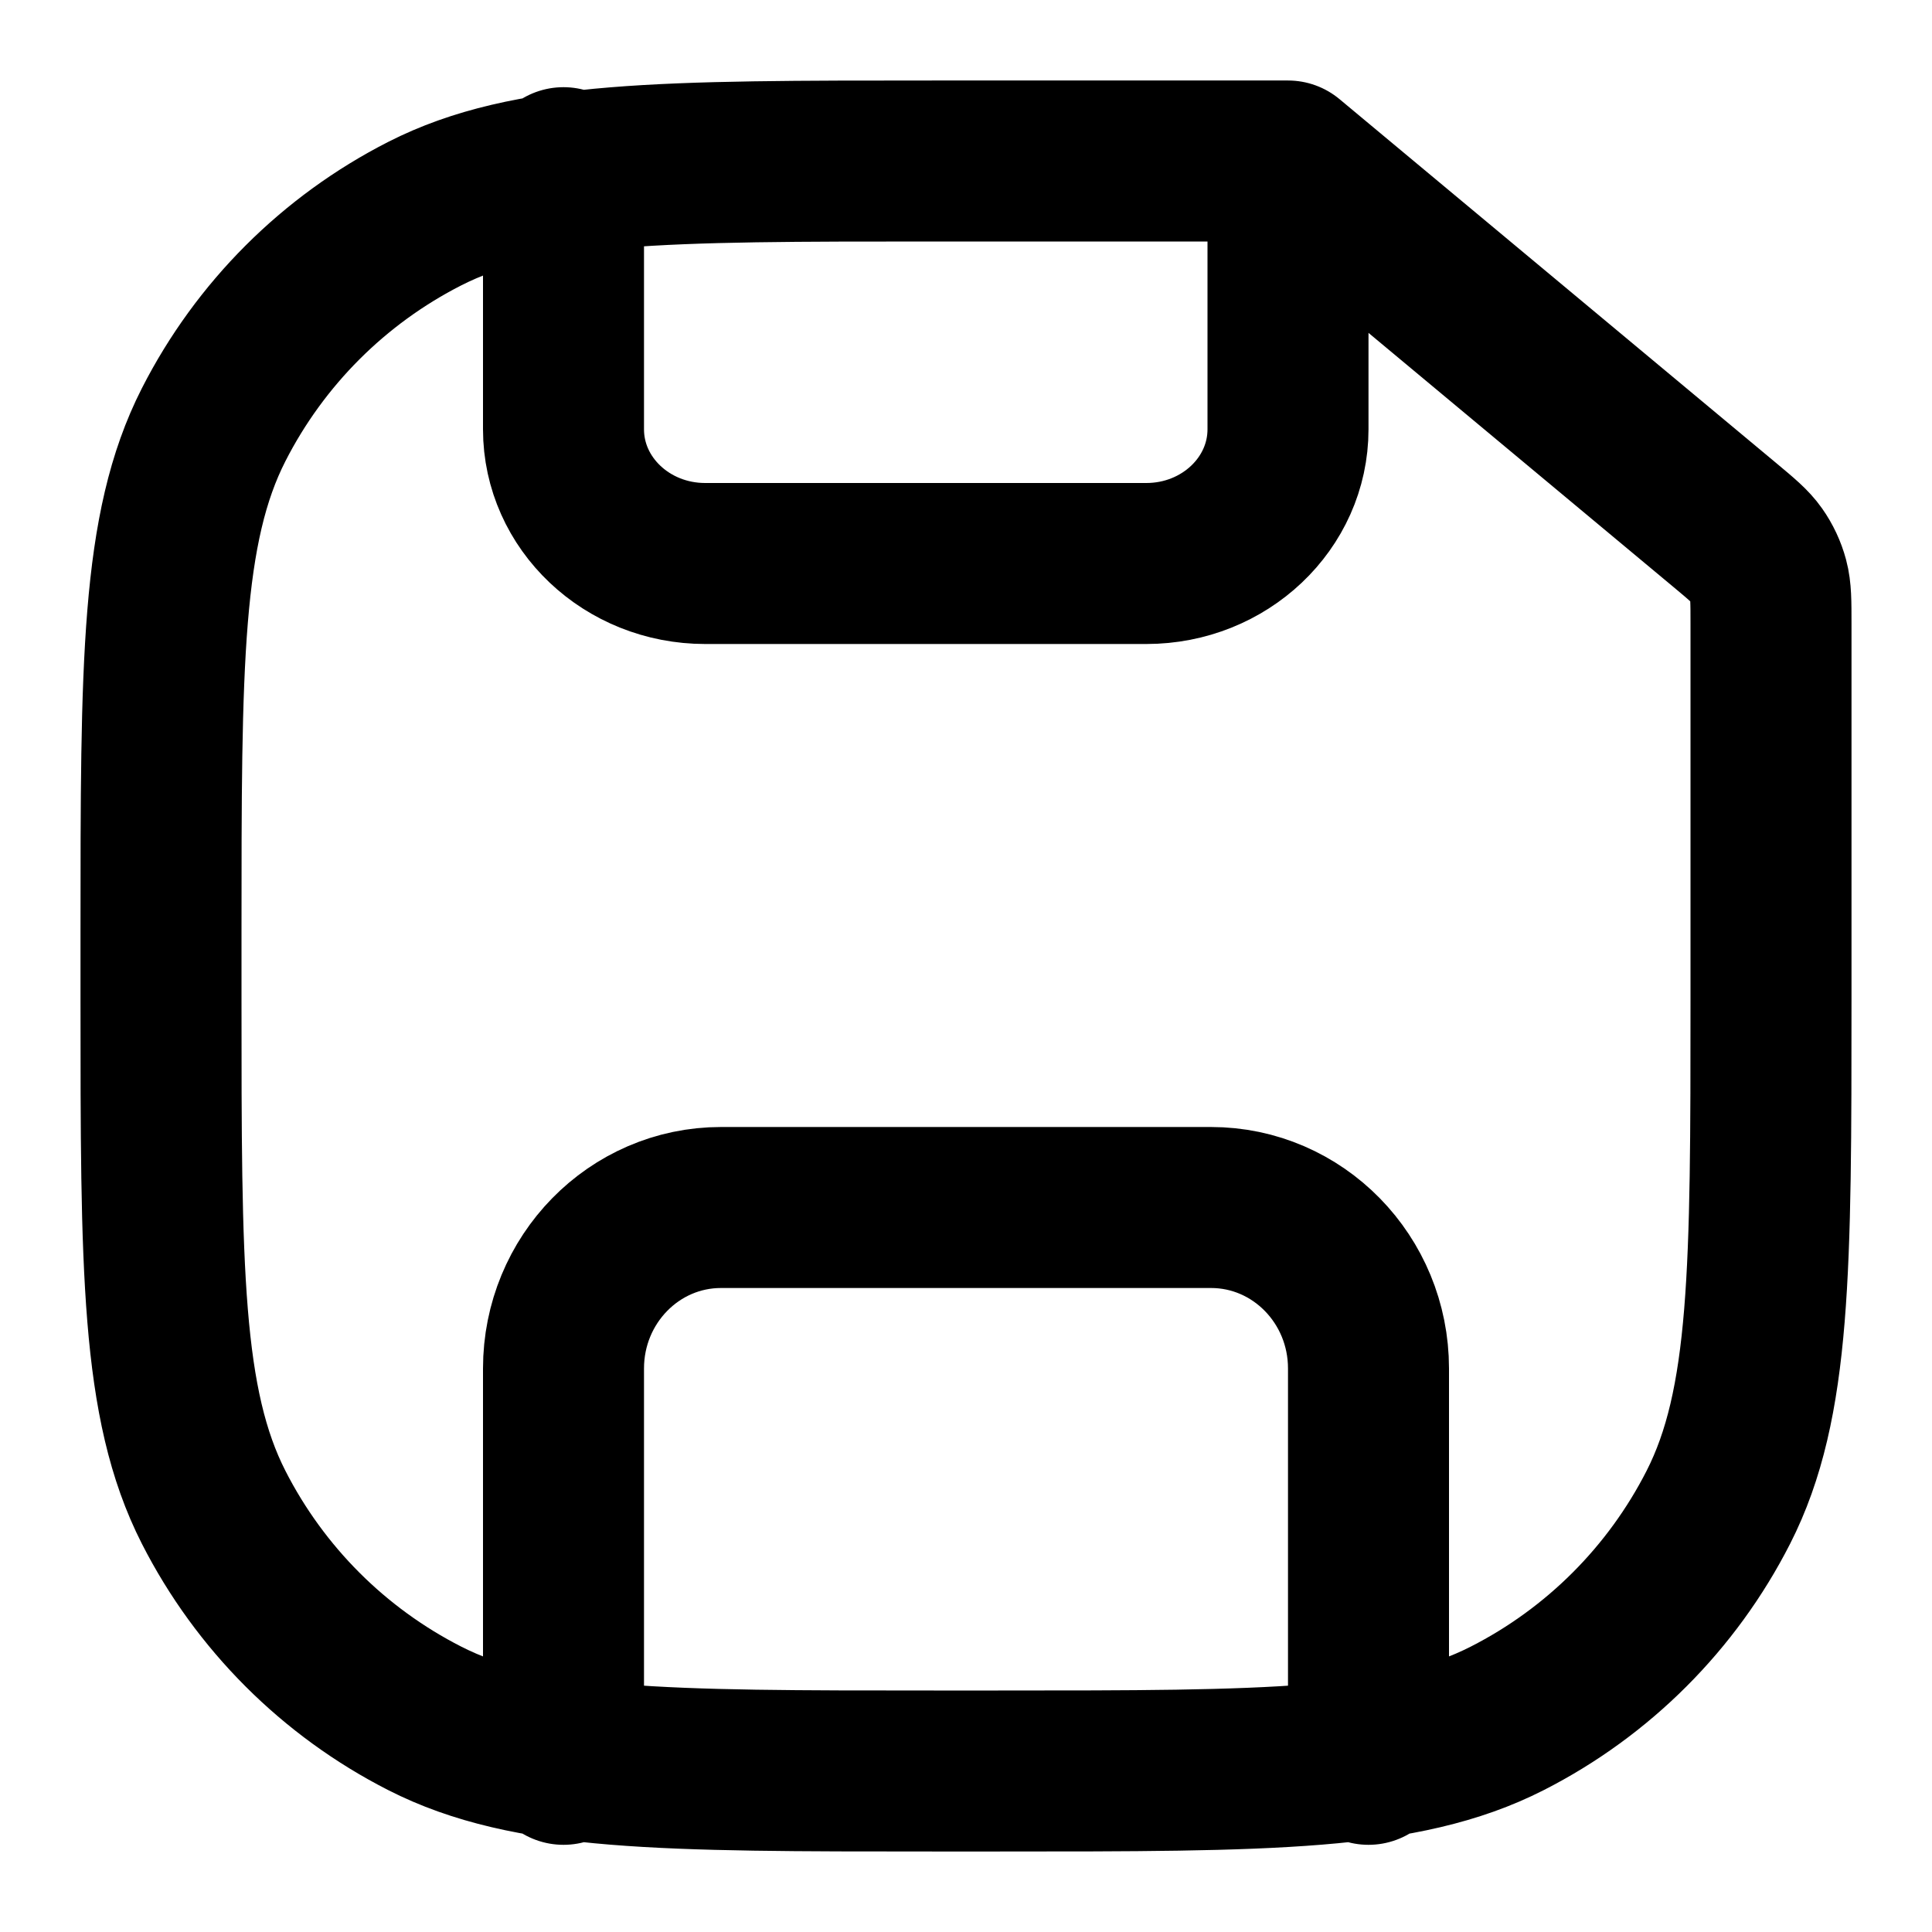
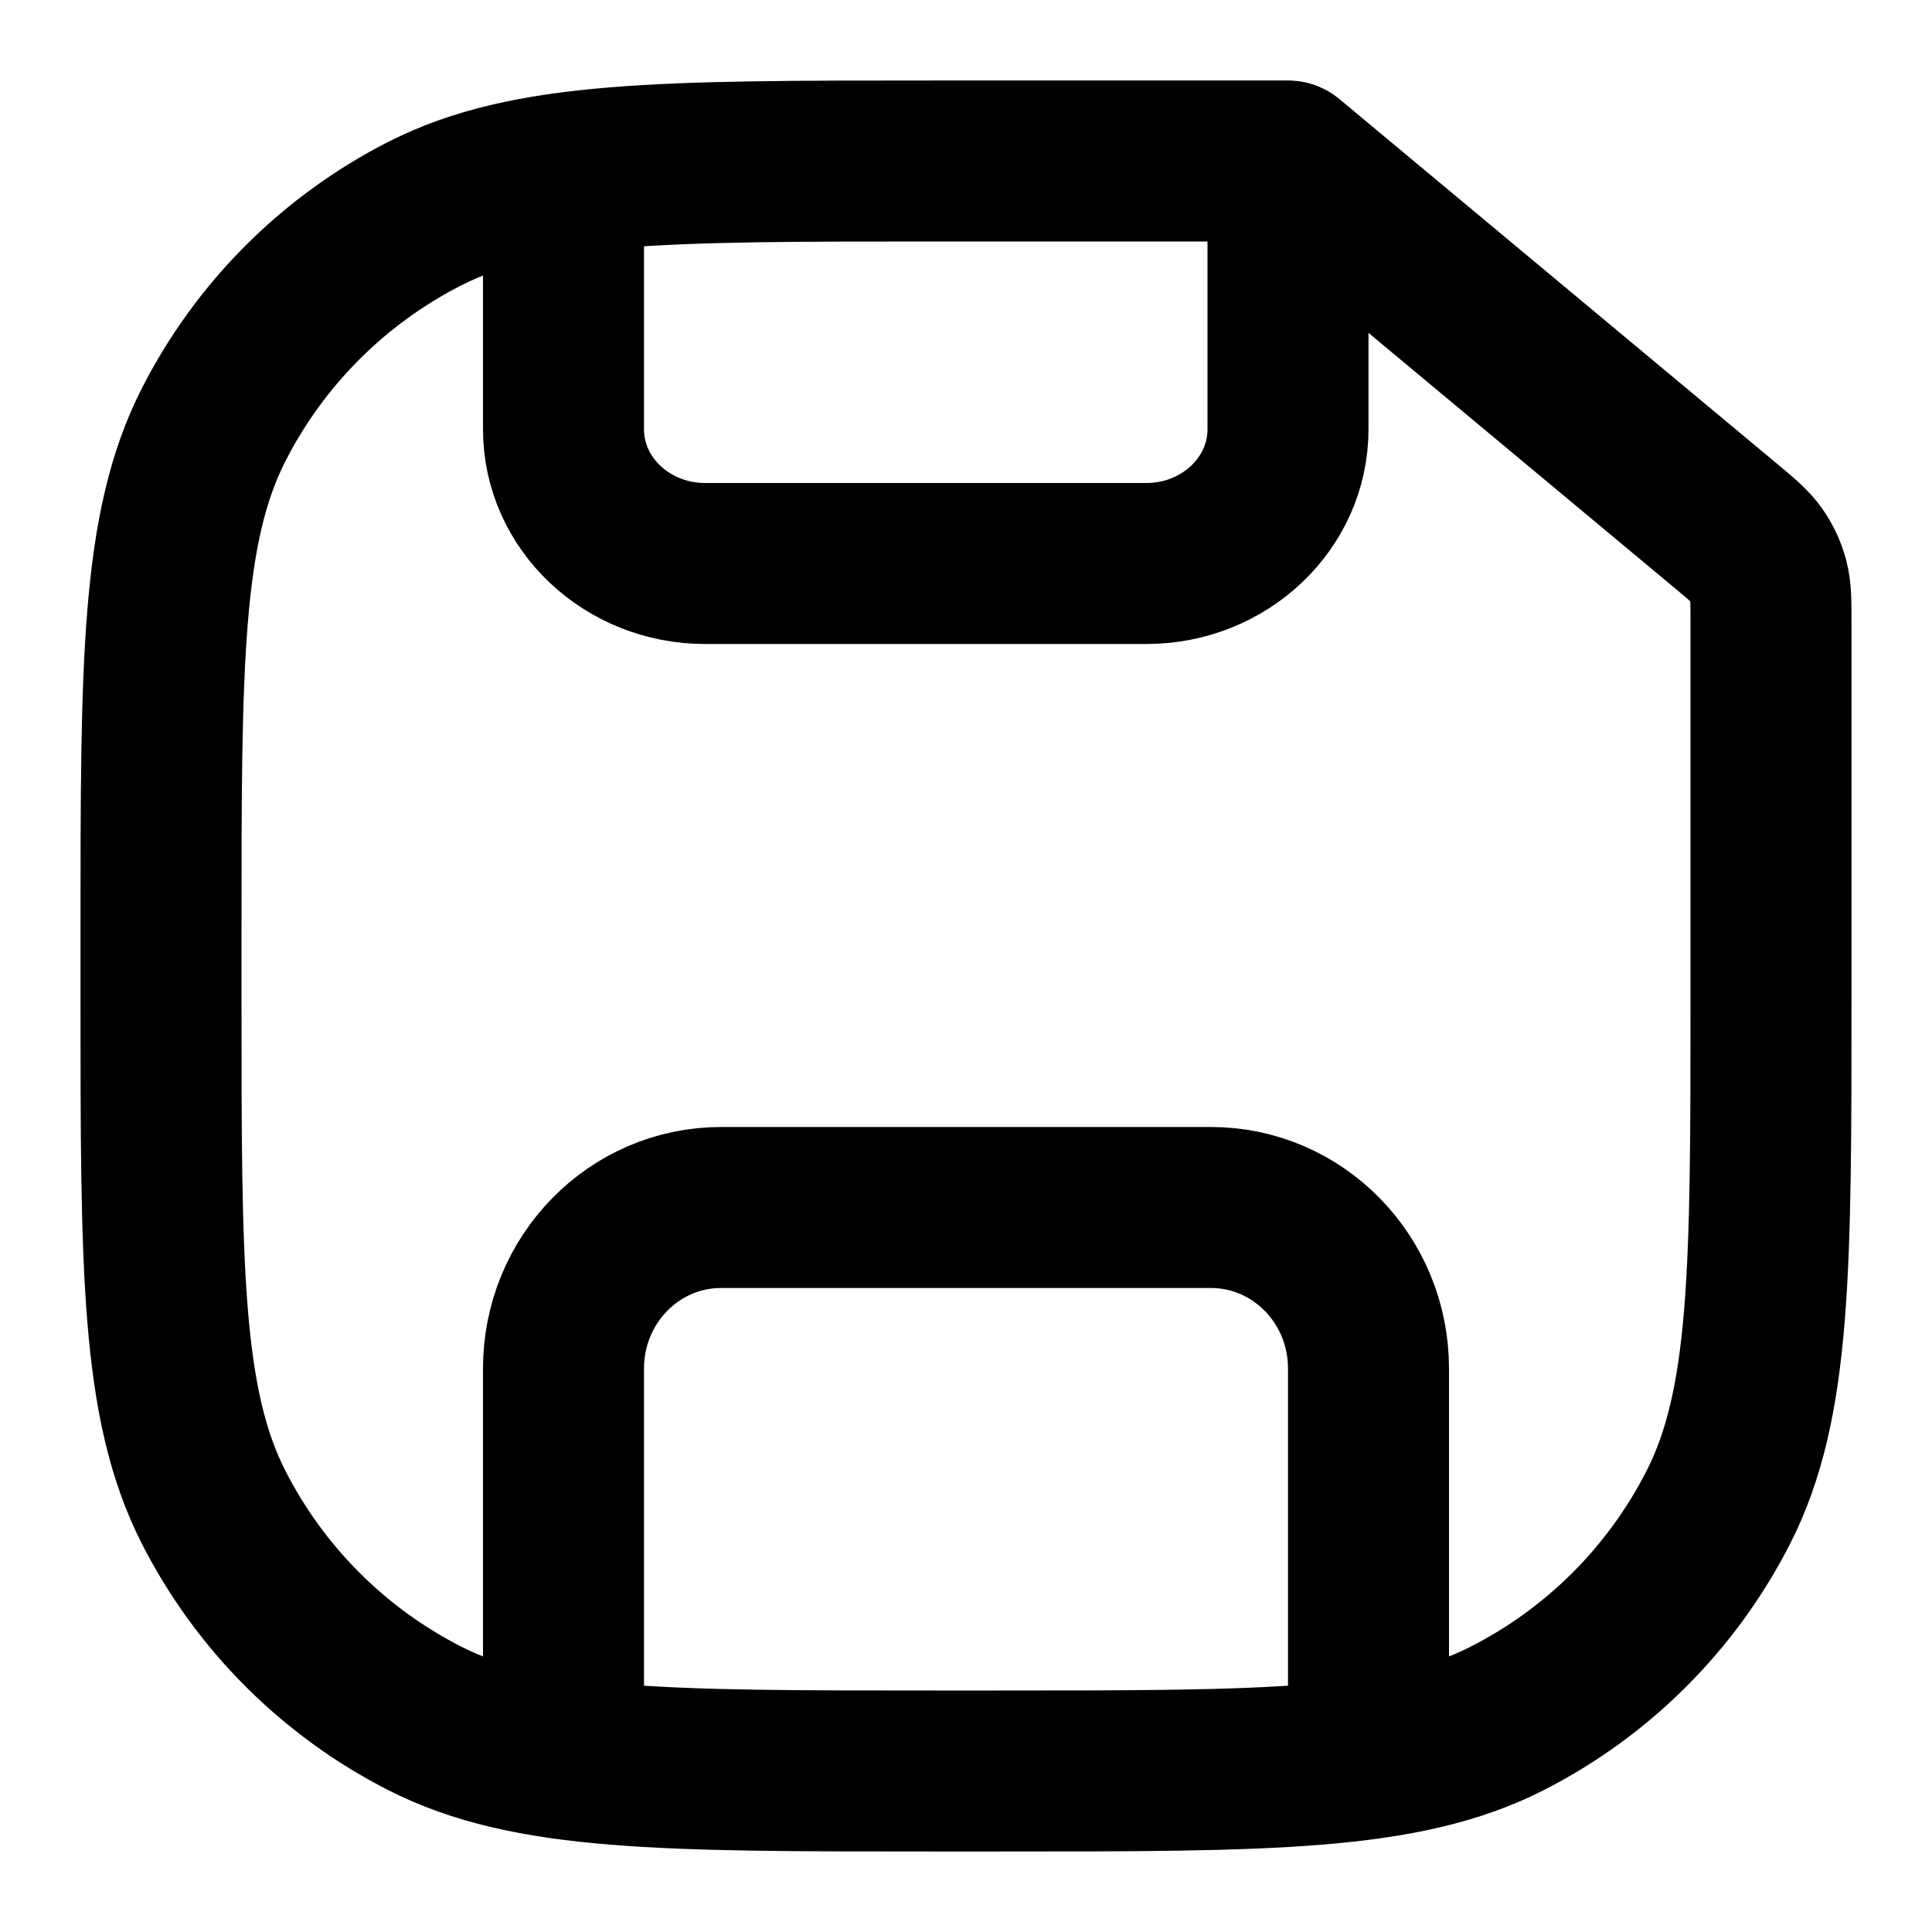
<svg xmlns="http://www.w3.org/2000/svg" width="24" height="24" viewBox="0 0 24 24" fill="none" stroke="currentColor" stroke-width="2" stroke-linecap="round" stroke-linejoin="round">
-   <path d="M7 21.917V17c0-1.105.876-2 1.957-2h6.086c1.081 0 1.957.895 1.957 2v4.917M16 2v3.333C16 6.253 15.212 7 14.24 7H8.76C7.789 7 7 6.254 7 5.333v-3.25M16 2h-4.4c-3.36 0-5.04 0-6.324.654a6 6 0 0 0-2.622 2.622C2 6.56 2 8.24 2 11.6v.8c0 3.36 0 5.04.654 6.324a6 6 0 0 0 2.622 2.622C6.56 22 8.24 22 11.6 22h.8c3.36 0 5.04 0 6.324-.654a6 6 0 0 0 2.622-2.622C22 17.44 22 15.76 22 12.4V7.75c0-.276 0-.414-.034-.541a1 1 0 0 0-.148-.316c-.076-.108-.182-.196-.394-.373Z" />
+   <path d="M7 21.847V17c0-1.105.876-2 1.957-2h6.086c1.081 0 1.957.895 1.957 2v4.847M16 2v3.333C16 6.253 15.212 7 14.24 7H8.76C7.789 7 7 6.254 7 5.333v-3.18M16 2h-4.4c-3.36 0-5.04 0-6.324.654a6 6 0 0 0-2.622 2.622C2 6.56 2 8.24 2 11.6v.8c0 3.36 0 5.04.654 6.324a6 6 0 0 0 2.622 2.622C6.56 22 8.24 22 11.6 22h.8c3.36 0 5.04 0 6.324-.654a6 6 0 0 0 2.622-2.622C22 17.44 22 15.76 22 12.4V7.75c0-.276 0-.414-.034-.541a1 1 0 0 0-.148-.316c-.076-.108-.182-.196-.394-.373Z" />
</svg>
